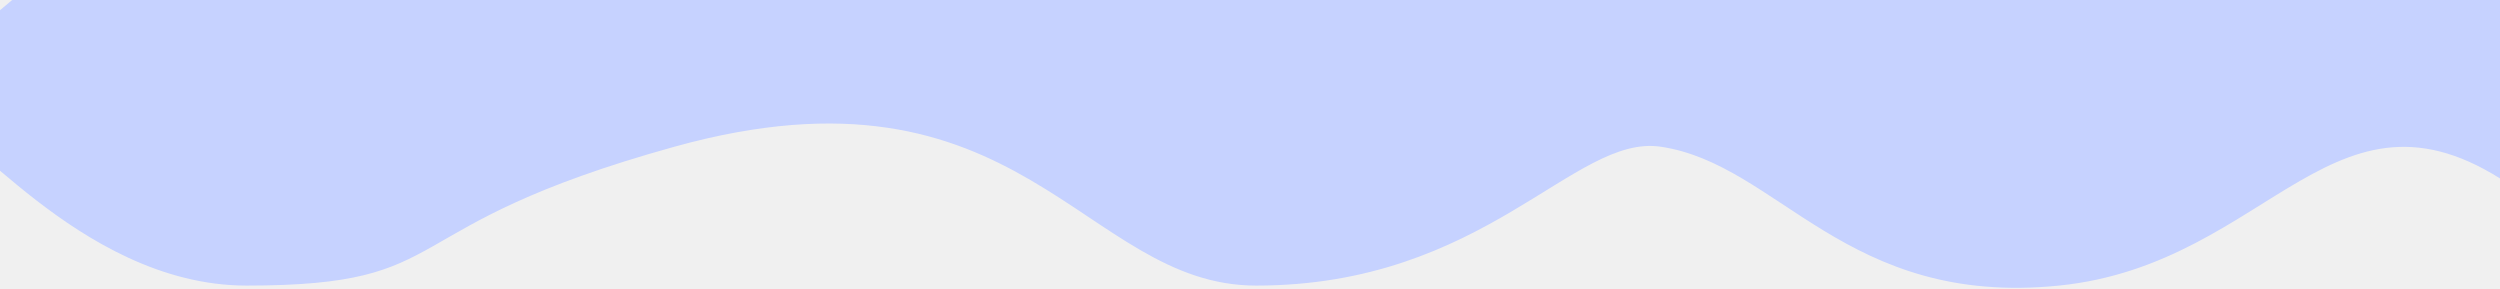
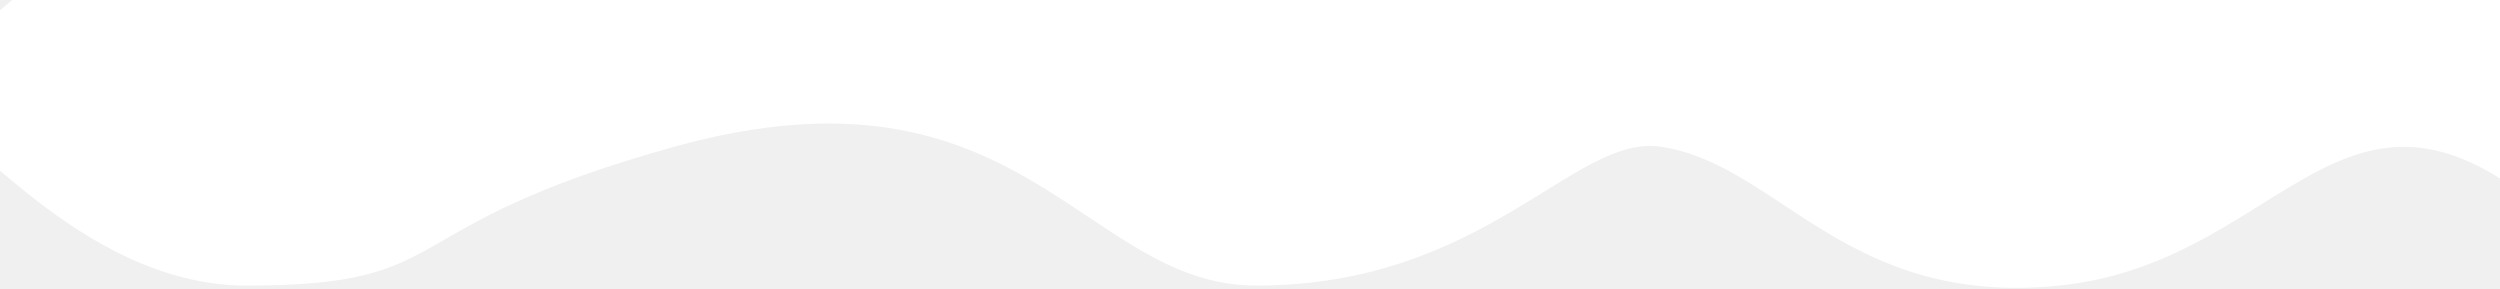
<svg xmlns="http://www.w3.org/2000/svg" width="1440" height="166" viewBox="0 0 1440 166" fill="none">
-   <path d="M1588.5 123C1586.06 128.24 1586.12 126.244 1586.62 120.219L1535.11 43.88C1526.64 44.619 1516.84 46.72 1505.5 50.5C1435.53 73.824 1634.5 242 1450 109.5C1345.35 34.348 1309 152 1186 164.5C1063 177 1024.5 94.5 956.5 84.5C906.537 77.153 855.562 164.5 723.5 164.5C623.5 164.5 588.5 29 388.5 84.5C221.379 130.876 266.5 164.5 142 164.5C43.5 164.5 -26.5 60 -26.5 84.5L-53 50.5L7 0H1450H1505.5L1535.11 43.88C1594.57 38.693 1588.26 100.669 1586.62 120.219L1588.5 123Z" fill="#C6D2FF" />
+   <path d="M1588.5 123C1586.06 128.24 1586.12 126.244 1586.62 120.219L1535.11 43.88C1526.64 44.619 1516.84 46.72 1505.5 50.5C1435.53 73.824 1634.5 242 1450 109.5C1345.35 34.348 1309 152 1186 164.5C1063 177 1024.5 94.5 956.5 84.5C906.537 77.153 855.562 164.5 723.5 164.5C623.5 164.5 588.5 29 388.5 84.5C221.379 130.876 266.5 164.5 142 164.5C43.5 164.5 -26.5 60 -26.5 84.5L-53 50.5L7 0H1450H1505.5L1535.11 43.88C1594.57 38.693 1588.26 100.669 1586.62 120.219L1588.5 123Z" fill="white" />
</svg>
